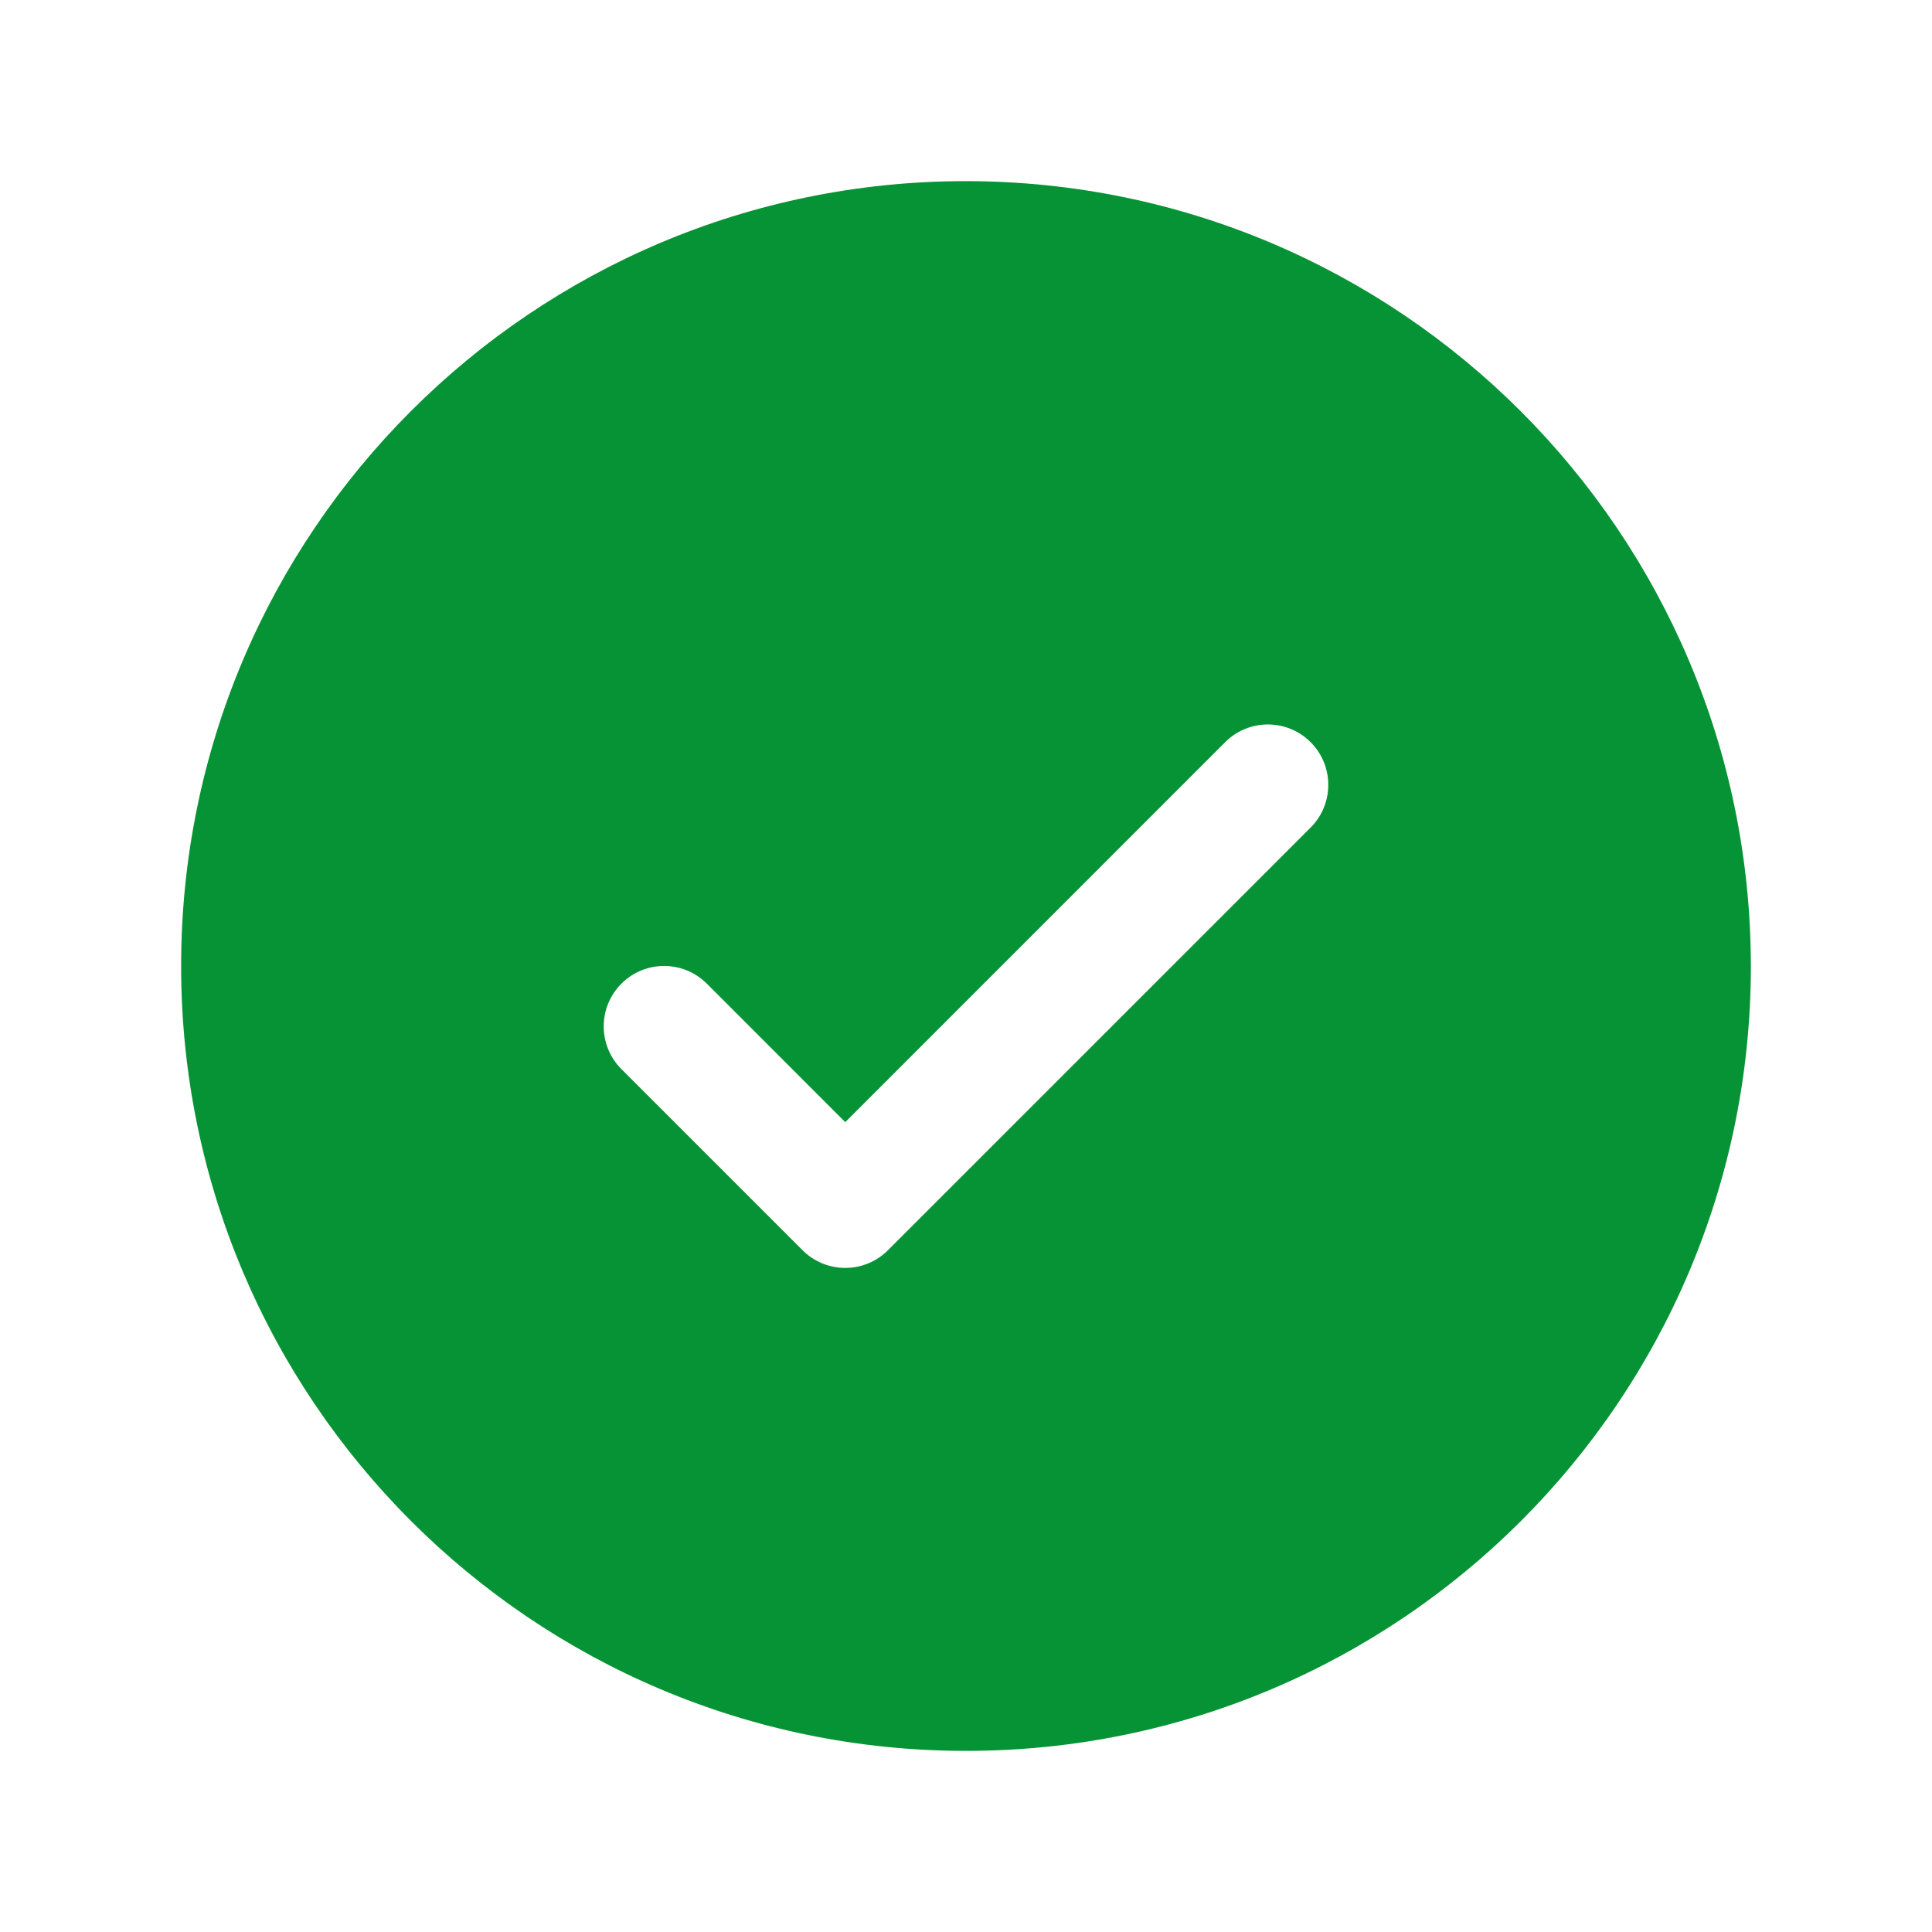
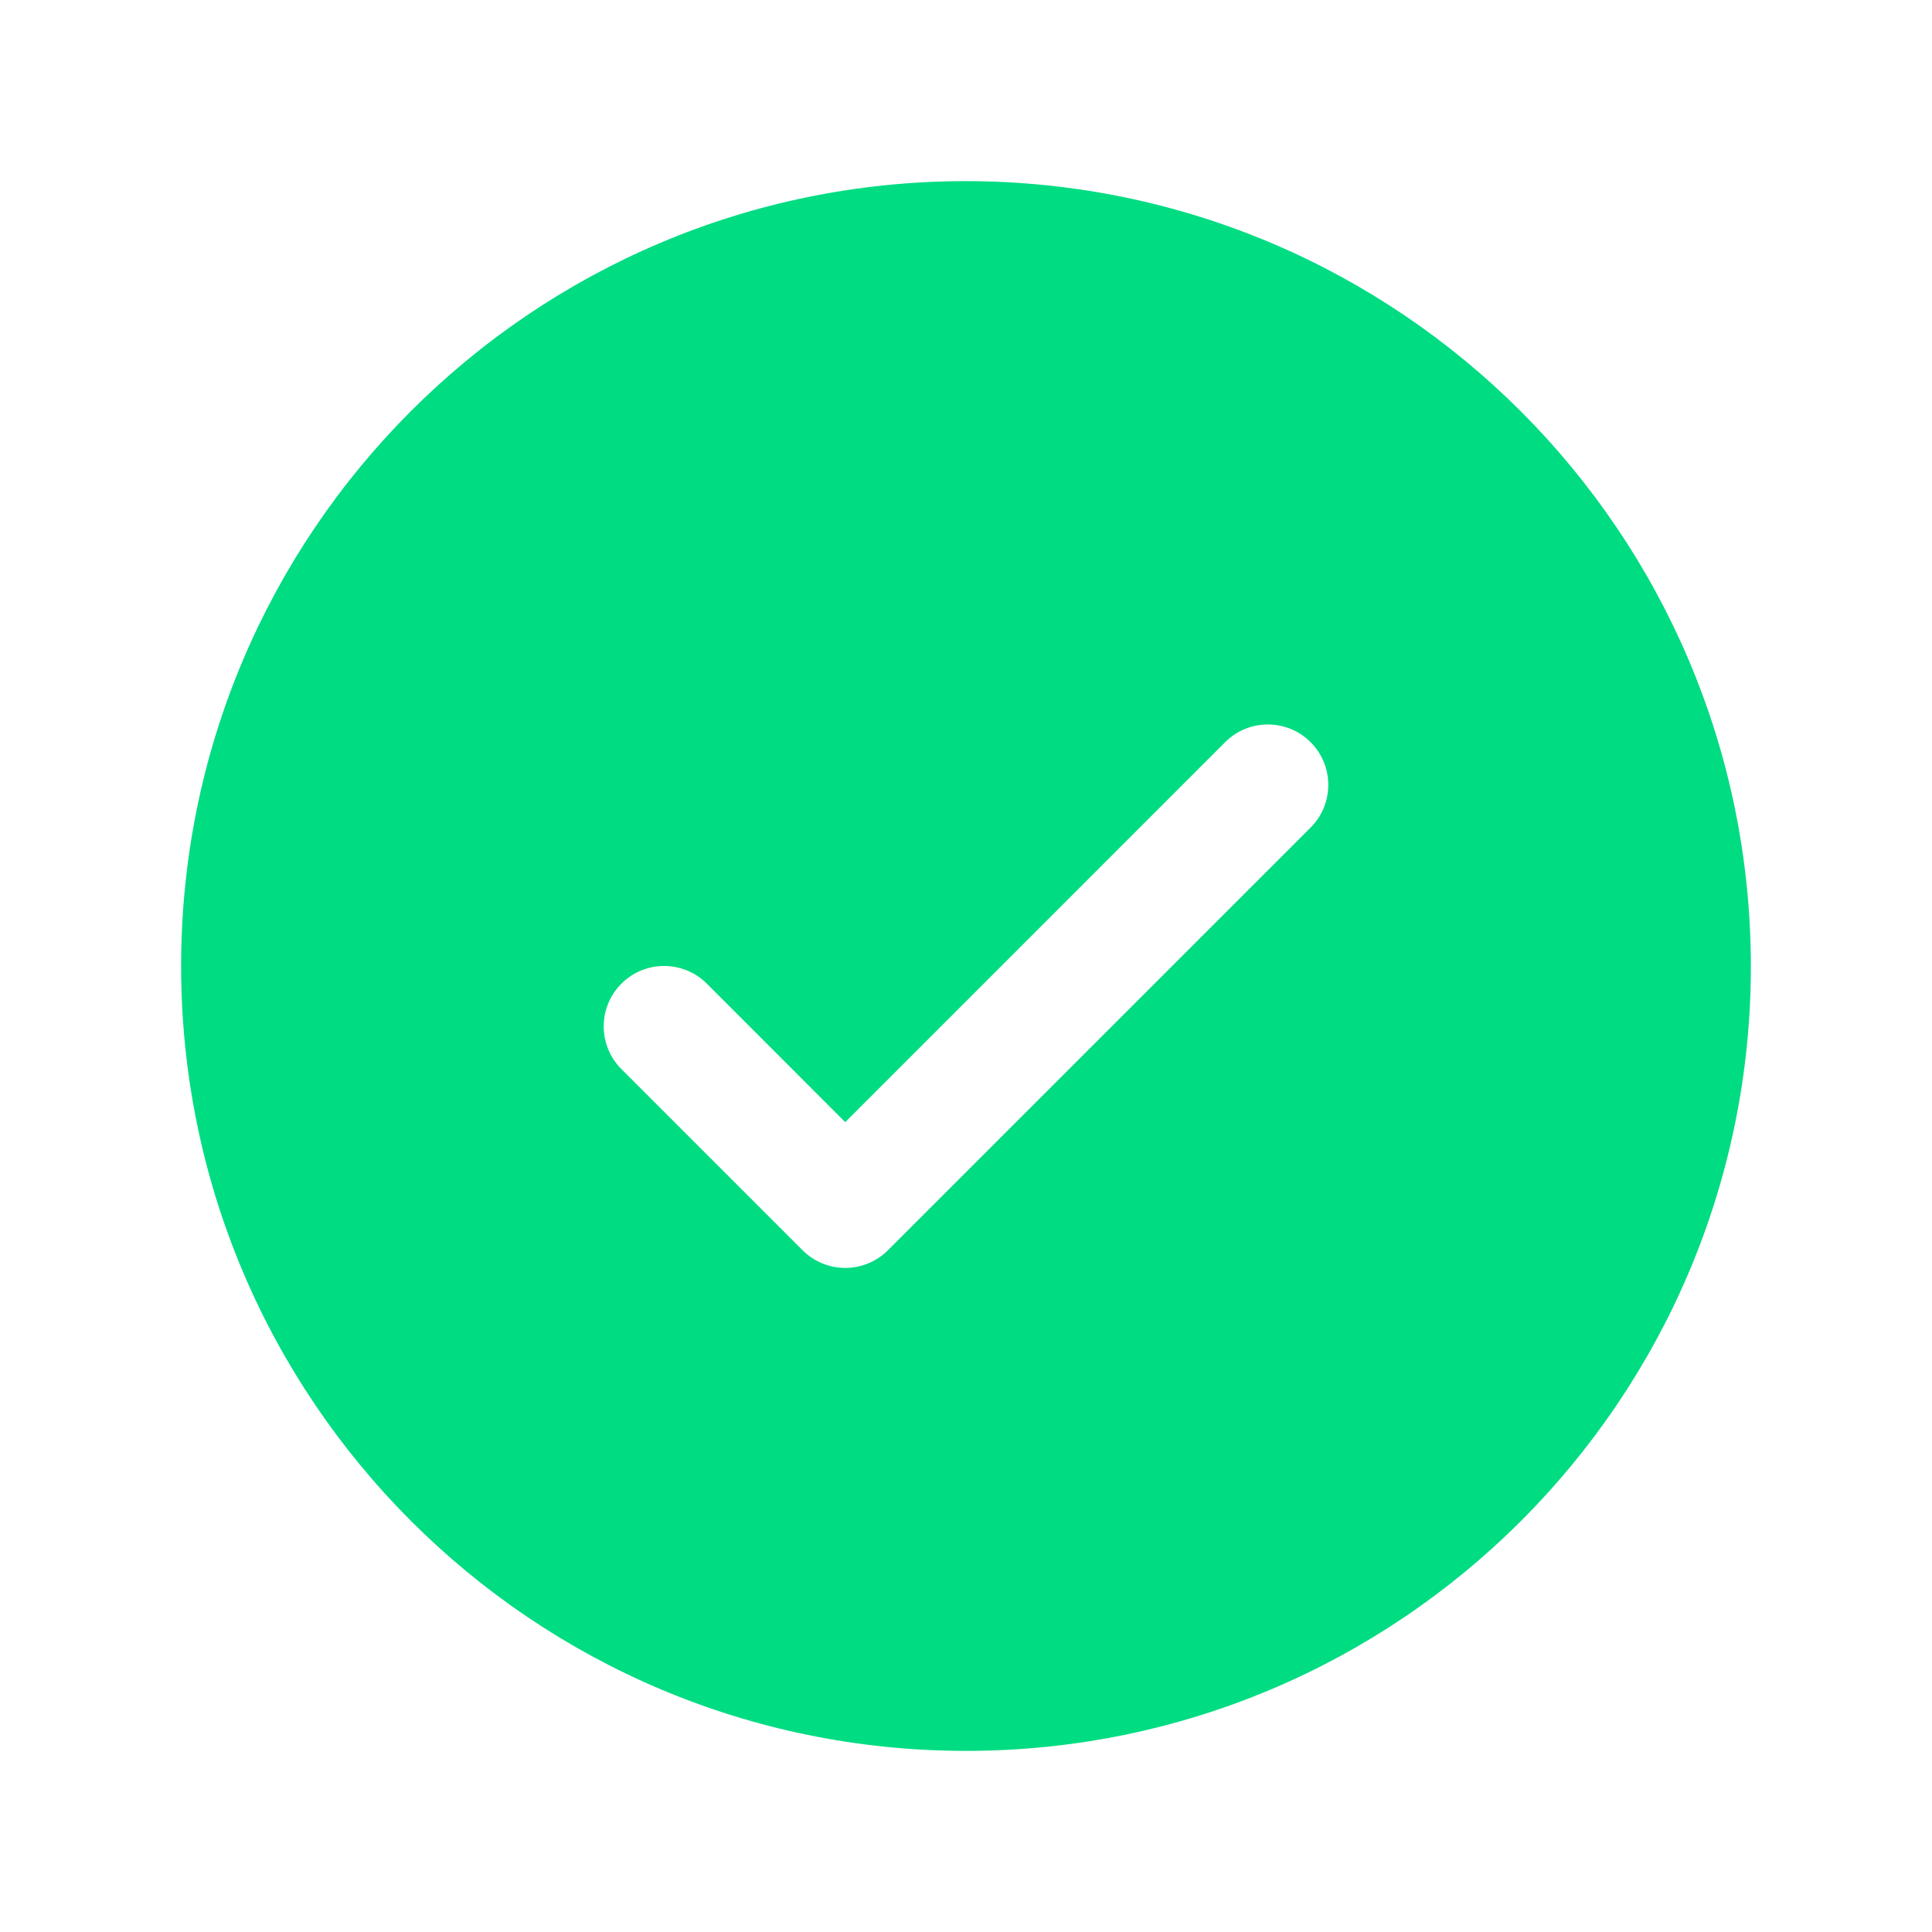
- <svg xmlns="http://www.w3.org/2000/svg" width="20" height="20" fill="#069335" viewBox="0 0 256 256">
+ <svg xmlns="http://www.w3.org/2000/svg" width="20" height="20" fill="#00DC82" viewBox="0 0 256 256">
  <path d="M128,24A104,104,0,1,0,232,128,104.11,104.11,0,0,0,128,24Zm45.66,85.66-56,56a8,8,0,0,1-11.32,0l-24-24a8,8,0,0,1,11.32-11.32L112,148.69l50.34-50.35a8,8,0,0,1,11.32,11.32Z" />
</svg>
